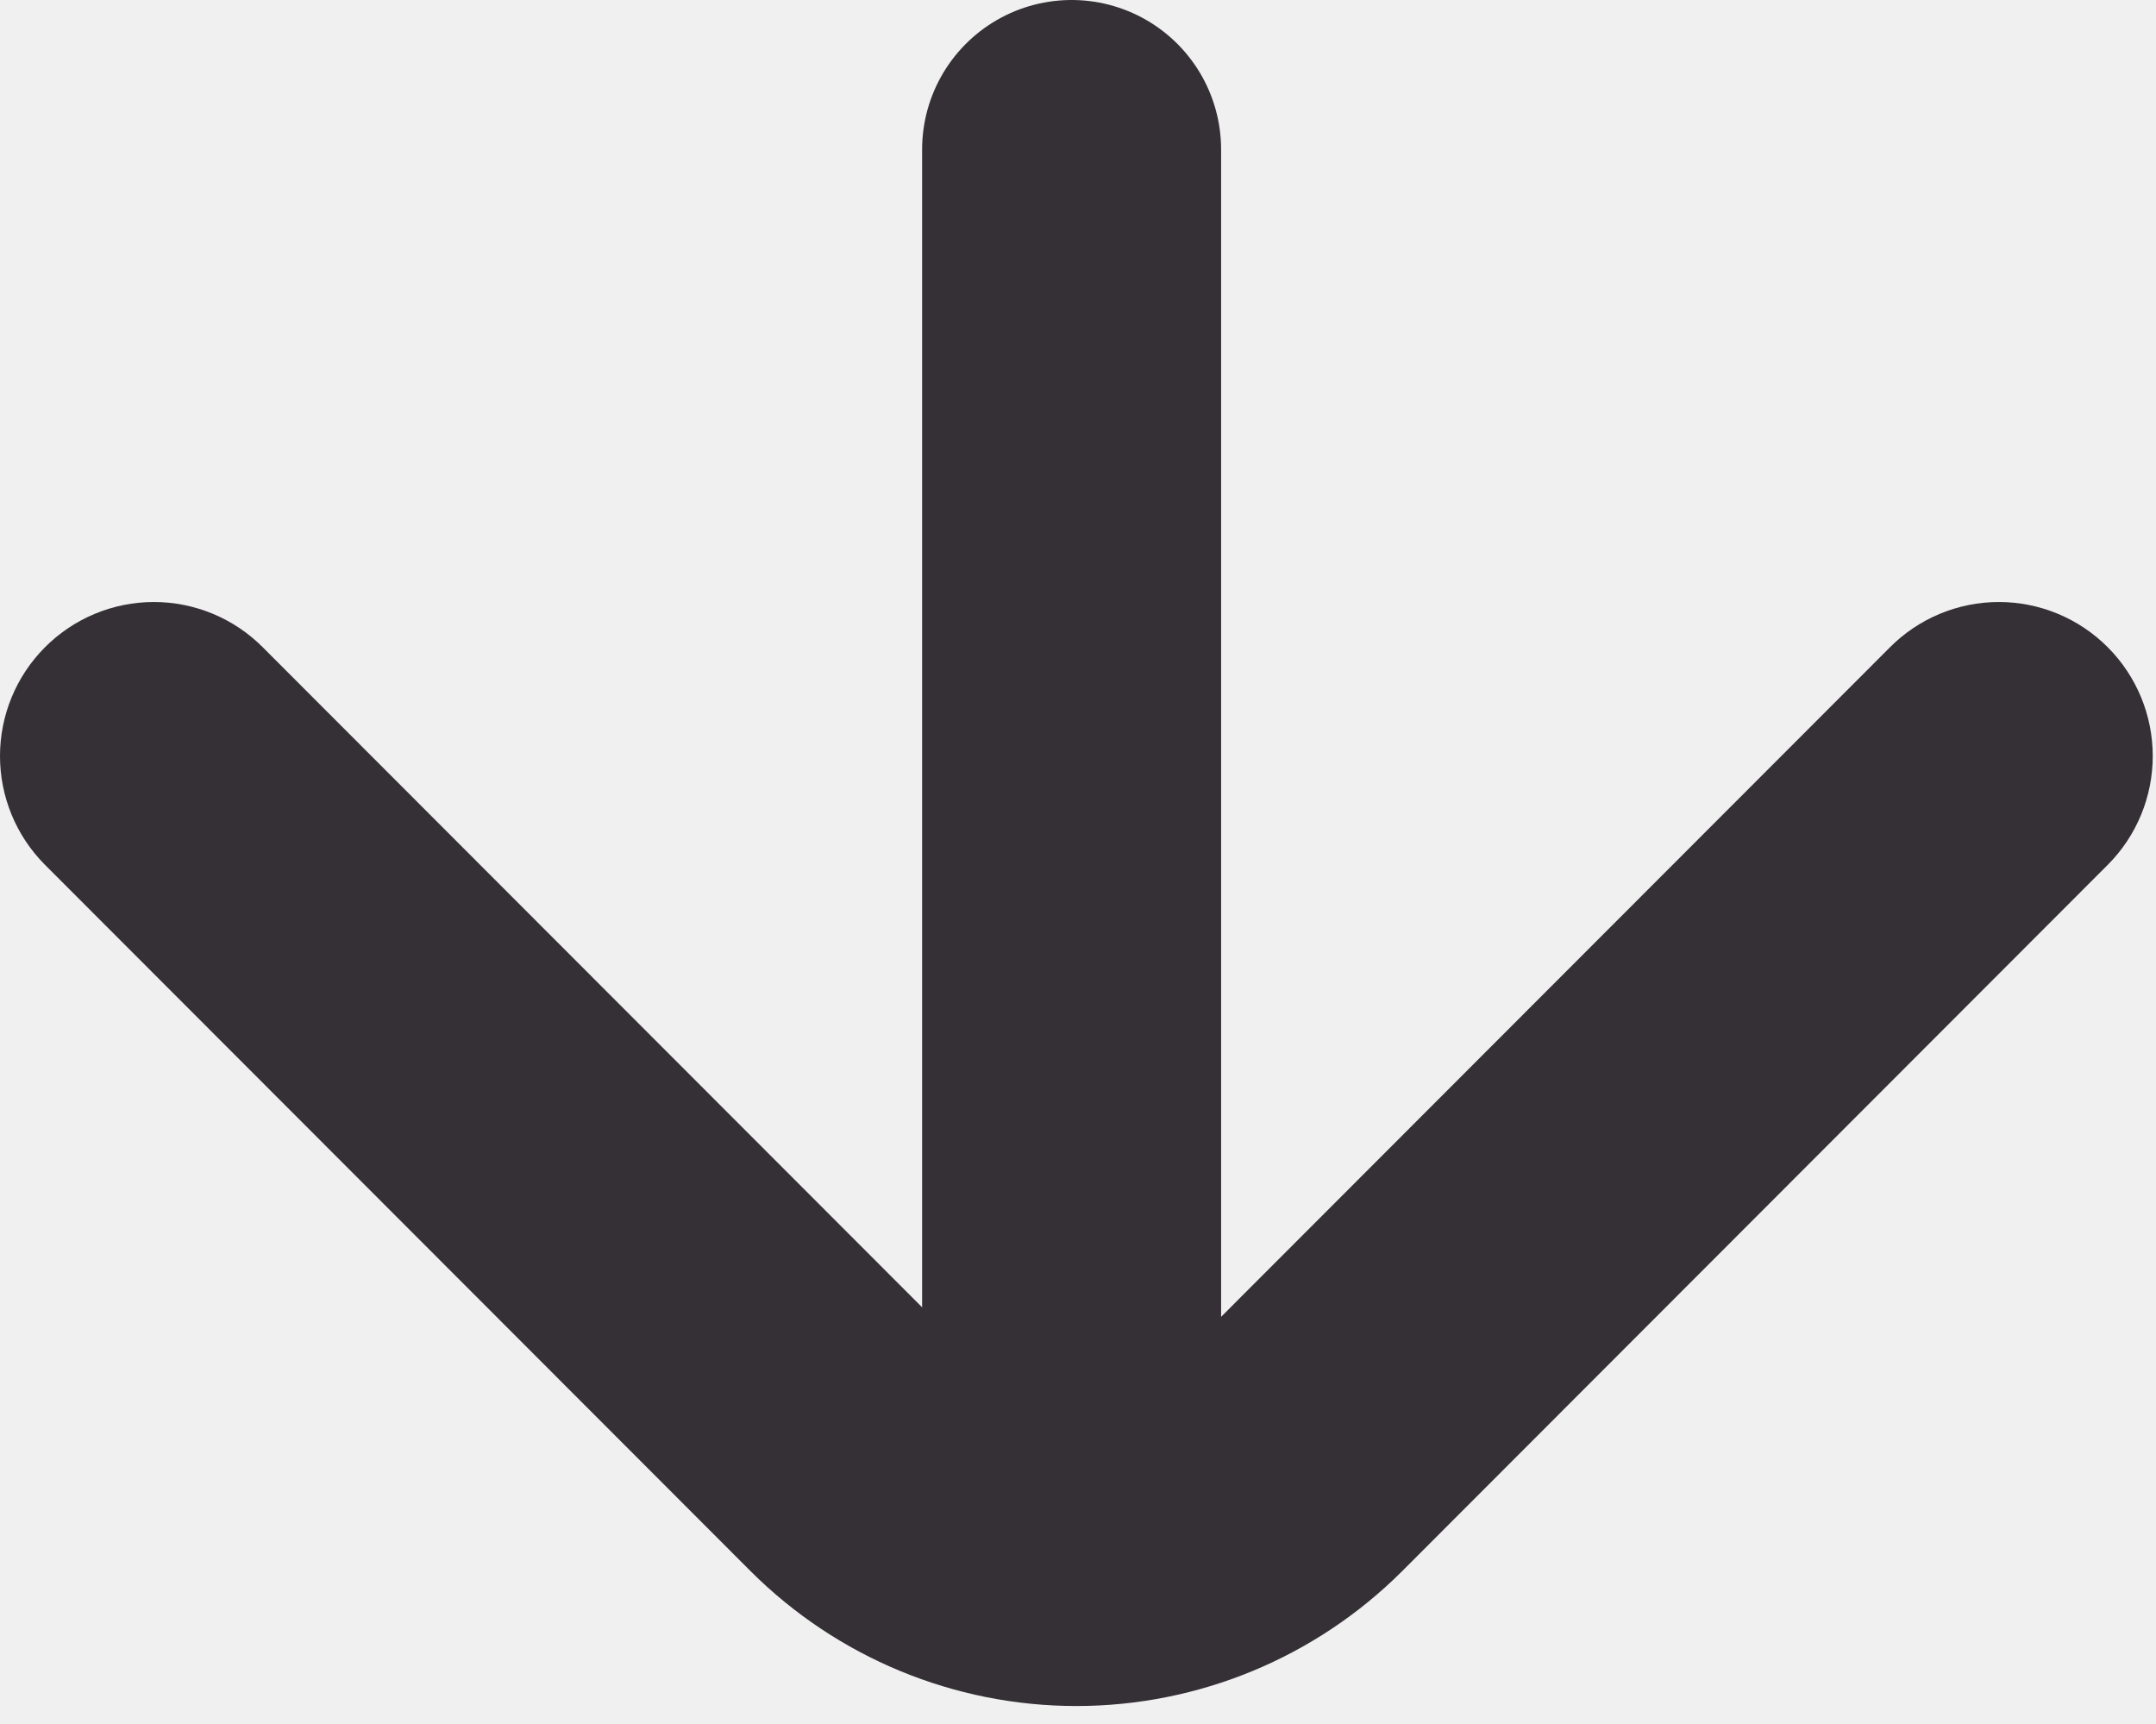
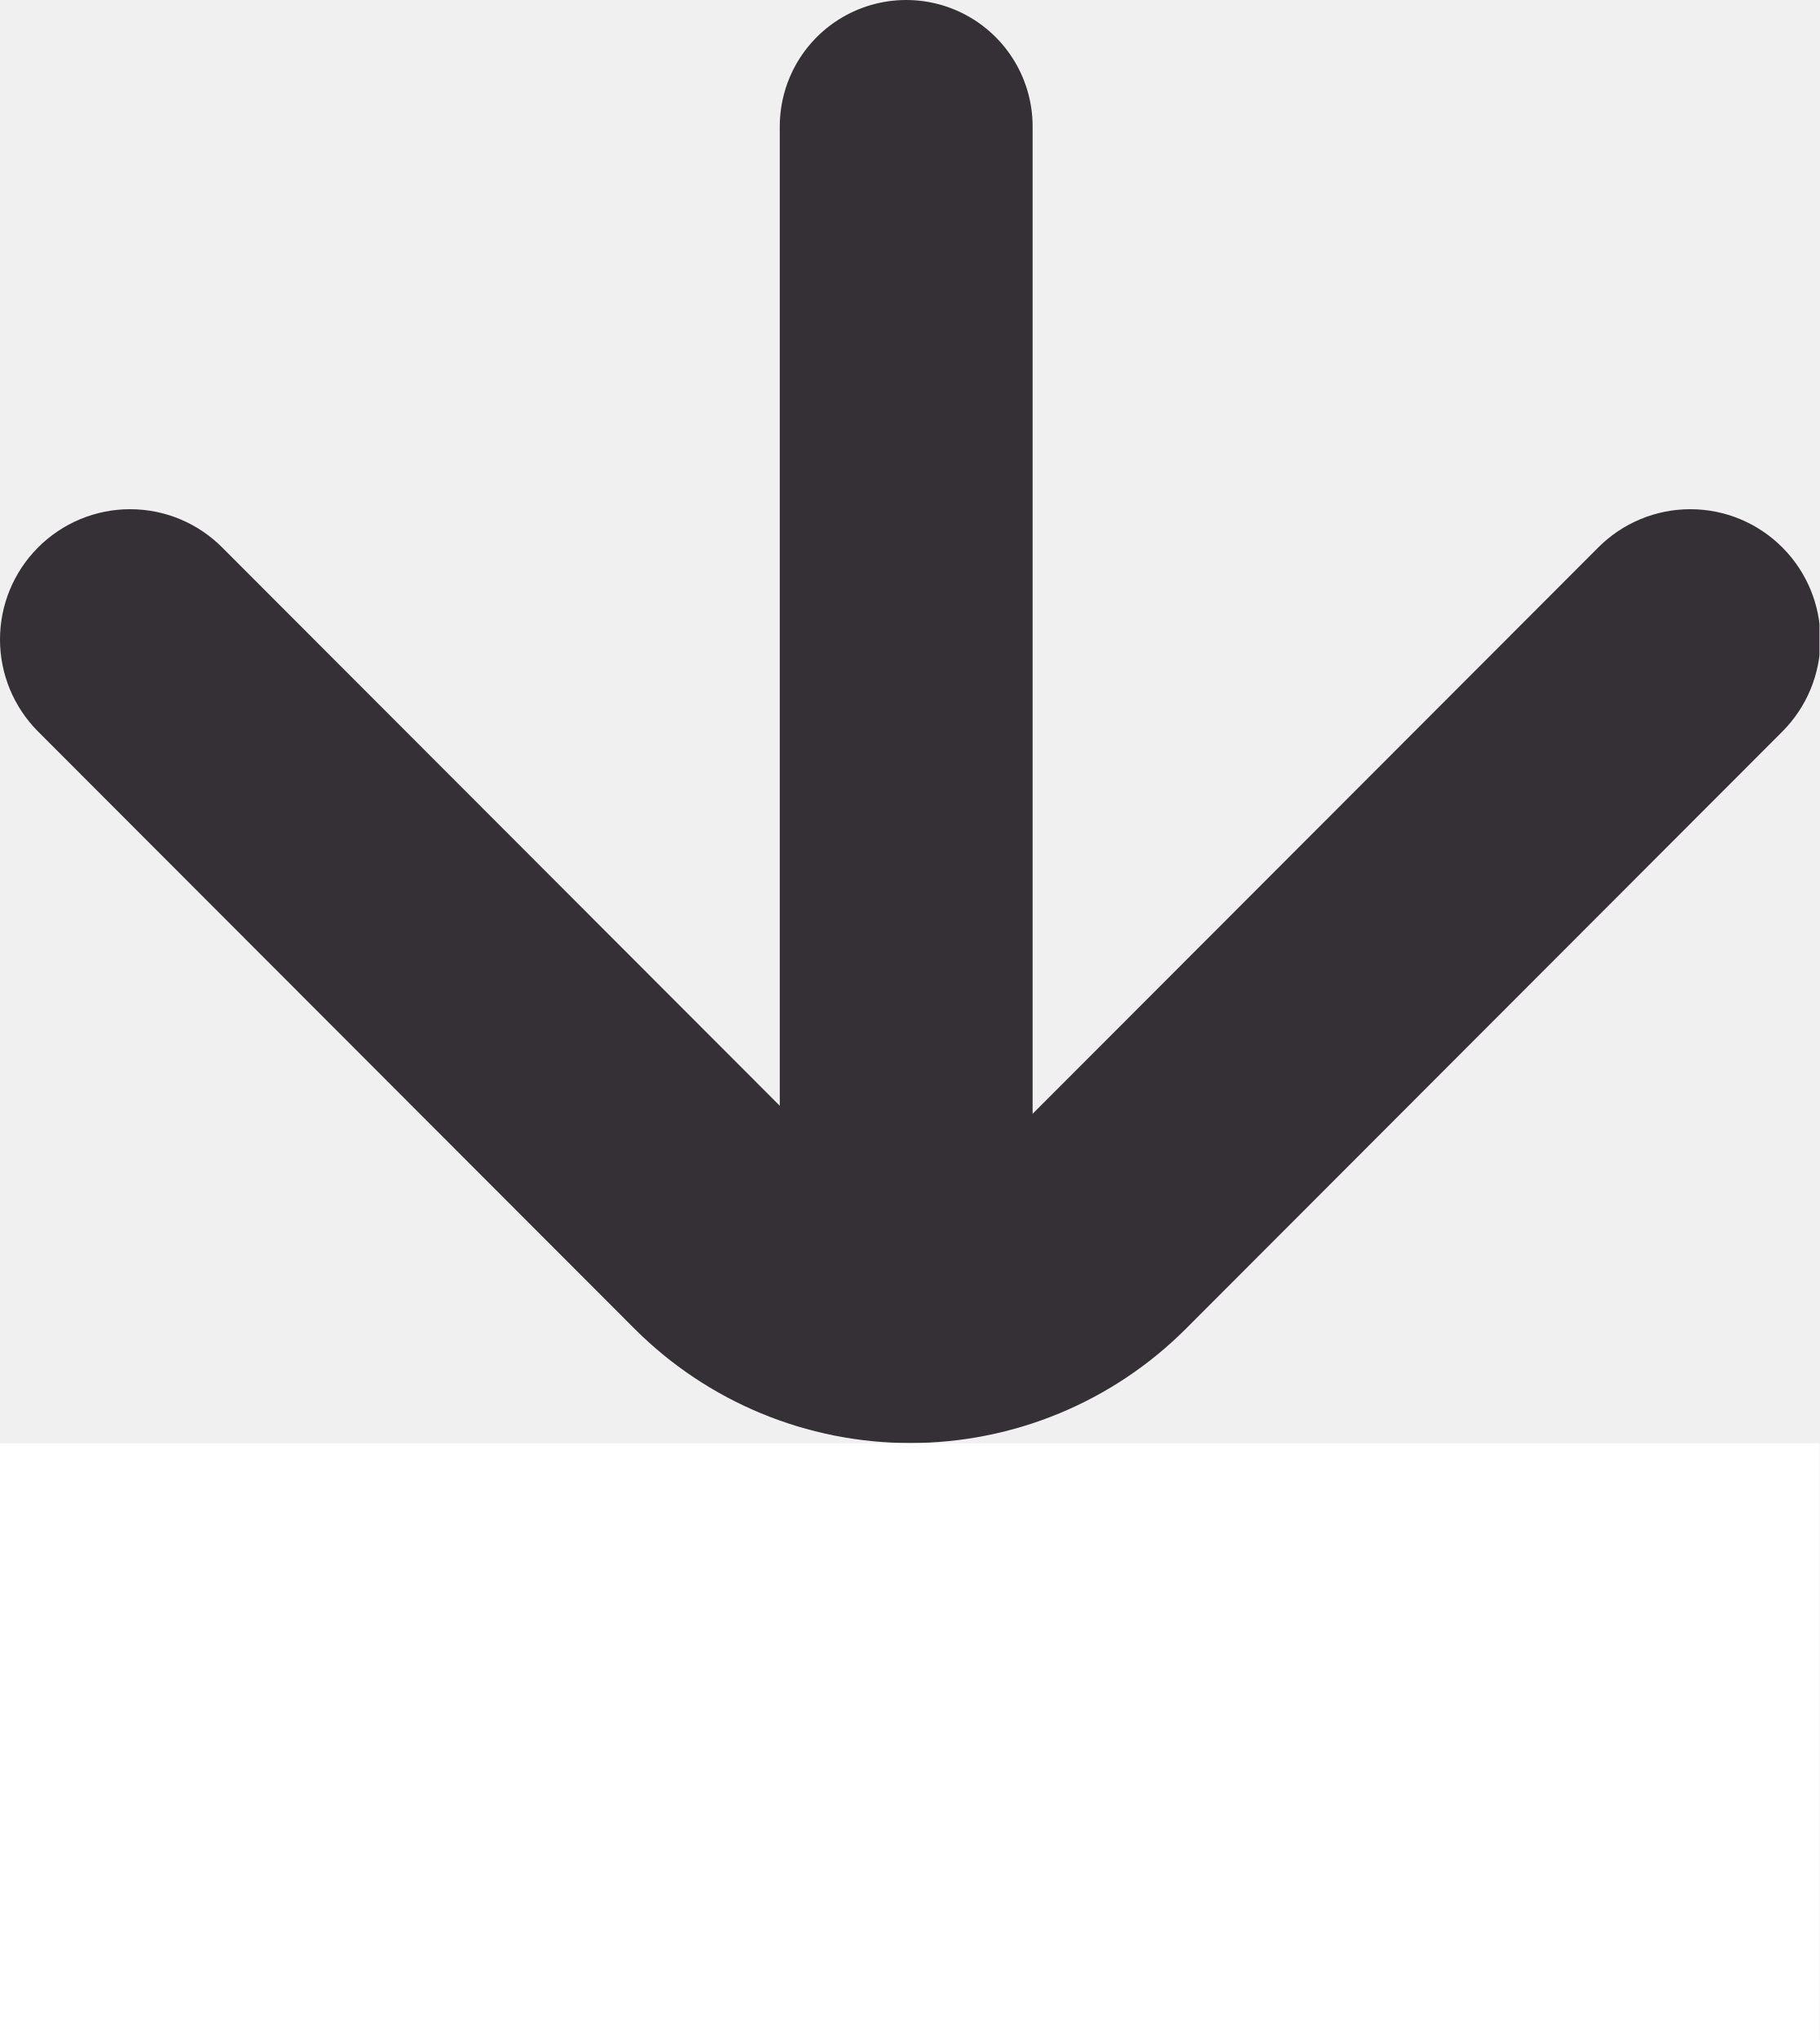
- <svg xmlns="http://www.w3.org/2000/svg" width="489" height="391" viewBox="0 0 489 391" fill="none">
-   <g clip-path="url(#clip0_370_1691)">
-     <path d="M478.121 146.861C474.879 143.59 471.022 140.993 466.773 139.221C462.523 137.449 457.965 136.536 453.362 136.536C448.758 136.536 444.2 137.449 439.951 139.221C435.701 140.993 431.844 143.59 428.603 146.861L268.89 306.734C265.648 310.005 261.791 312.602 257.541 314.374C253.292 316.146 248.734 317.059 244.131 317.059C239.527 317.059 234.969 316.146 230.72 314.374C226.47 312.602 222.613 310.005 219.372 306.734L59.658 146.861C56.417 143.59 52.56 140.993 48.31 139.221C44.061 137.449 39.503 136.536 34.9 136.536C30.296 136.536 25.738 137.449 21.489 139.221C17.239 140.993 13.382 143.59 10.14 146.861C3.646 153.402 -2.24787e-06 162.249 -3.05407e-06 171.471C-3.86026e-06 180.692 3.646 189.54 10.14 196.08L170.202 356.301C189.818 375.911 216.407 386.927 244.131 386.927C271.854 386.927 298.443 375.911 318.059 356.301L478.121 196.08C484.616 189.54 488.261 180.692 488.261 171.471C488.261 162.249 484.616 153.402 478.121 146.861Z" fill="#352F36" />
+ <svg xmlns="http://www.w3.org/2000/svg" width="488" height="547" viewBox="0 0 488 547" fill="none">
+   <g clip-path="url(#clip0_383_1691)">
+     <path d="M478.121 146.862C474.879 143.59 471.022 140.993 466.773 139.221C462.523 137.449 457.965 136.536 453.362 136.536C448.758 136.536 444.2 137.449 439.951 139.221C435.701 140.993 431.844 143.59 428.603 146.862L268.89 306.734C265.648 310.005 261.791 312.602 257.541 314.374C253.292 316.147 248.734 317.059 244.131 317.059C239.527 317.059 234.969 316.147 230.72 314.374C226.47 312.602 222.613 310.005 219.372 306.734L59.658 146.862C56.417 143.59 52.56 140.993 48.31 139.221C44.061 137.449 39.503 136.536 34.9 136.536C30.296 136.536 25.738 137.449 21.489 139.221C17.239 140.993 13.382 143.59 10.14 146.862C3.646 153.402 -2.24787e-06 162.249 -3.05407e-06 171.471C-3.86026e-06 180.693 3.646 189.54 10.14 196.08L170.202 356.301C189.818 375.912 216.407 386.927 244.131 386.927C271.854 386.927 298.443 375.912 318.059 356.301L478.121 196.08C484.616 189.54 488.261 180.693 488.261 171.471C488.261 162.249 484.616 153.402 478.121 146.862Z" fill="#352F36" />
    <line x1="243.05" y1="308.218" x2="243.05" y2="33.907" stroke="#352F36" stroke-width="67.814" stroke-linecap="round" />
+     <rect y="387" width="488" height="160" fill="white" />
  </g>
  <defs>
-     <clipPath id="clip0_370_1691">
-       <rect width="488.75" height="391" fill="white" />
+     <clipPath id="clip0_383_1691">
+       <rect width="488" height="547" fill="white" />
    </clipPath>
  </defs>
</svg>
